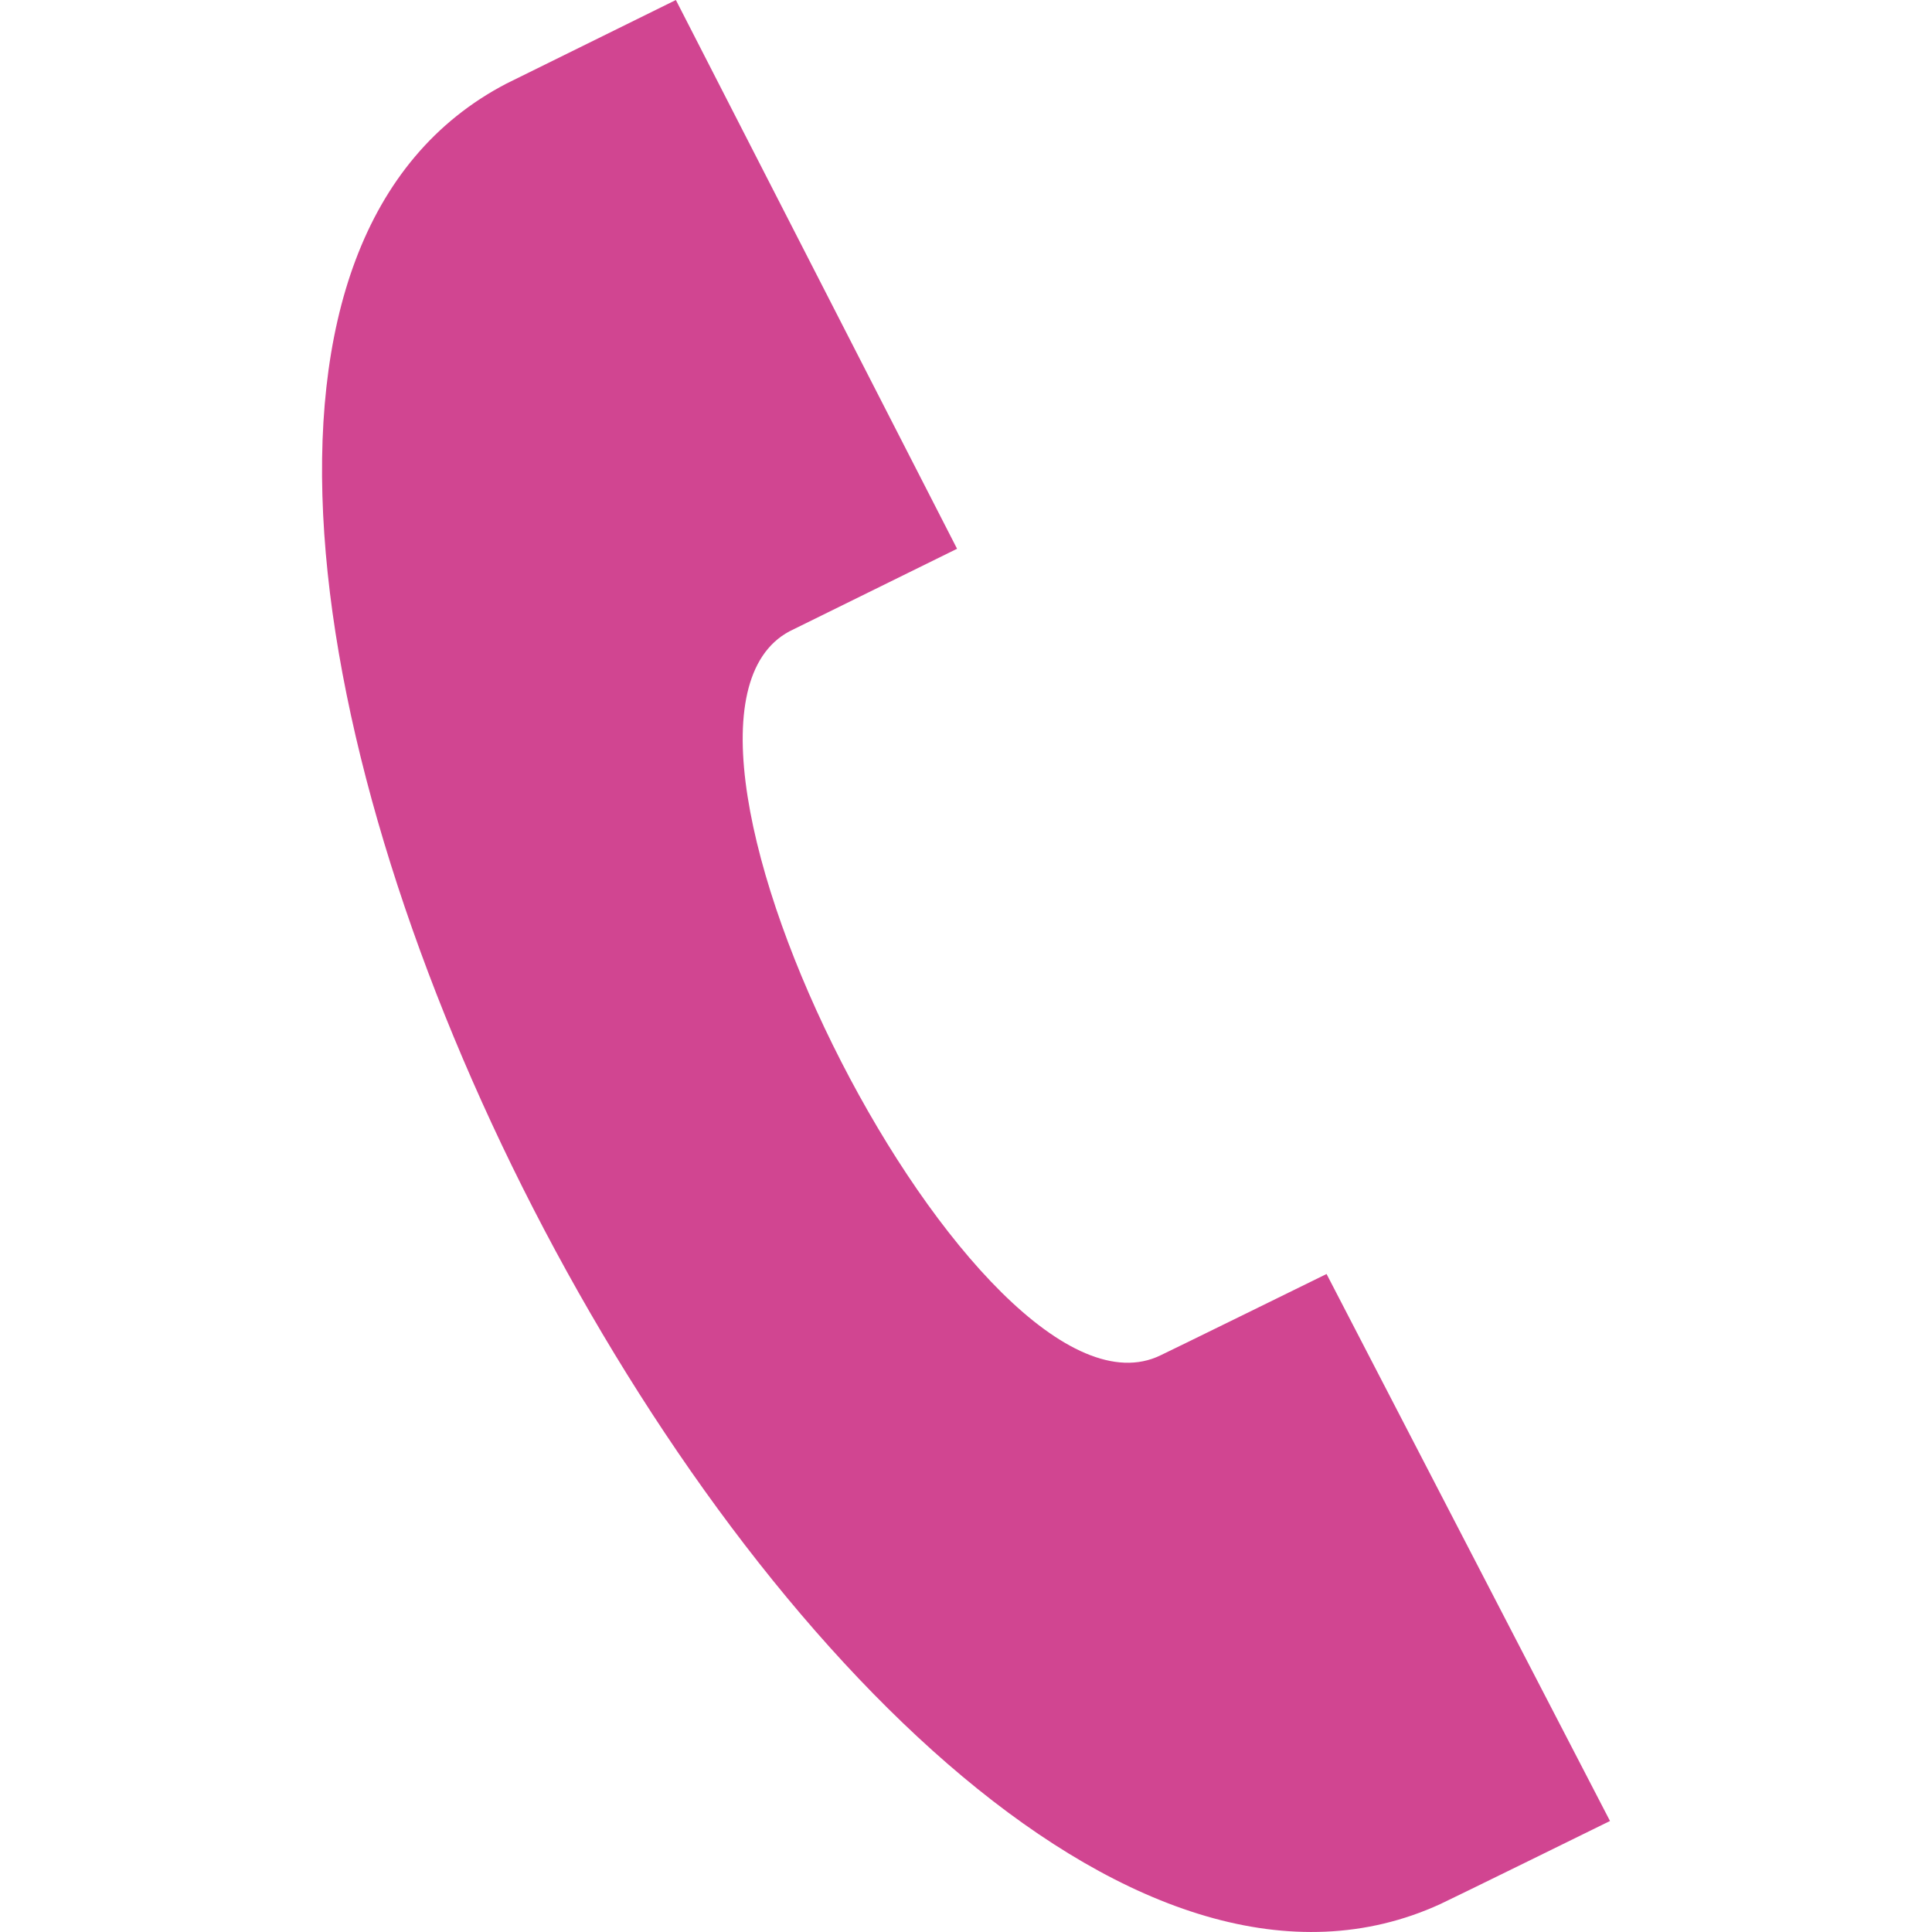
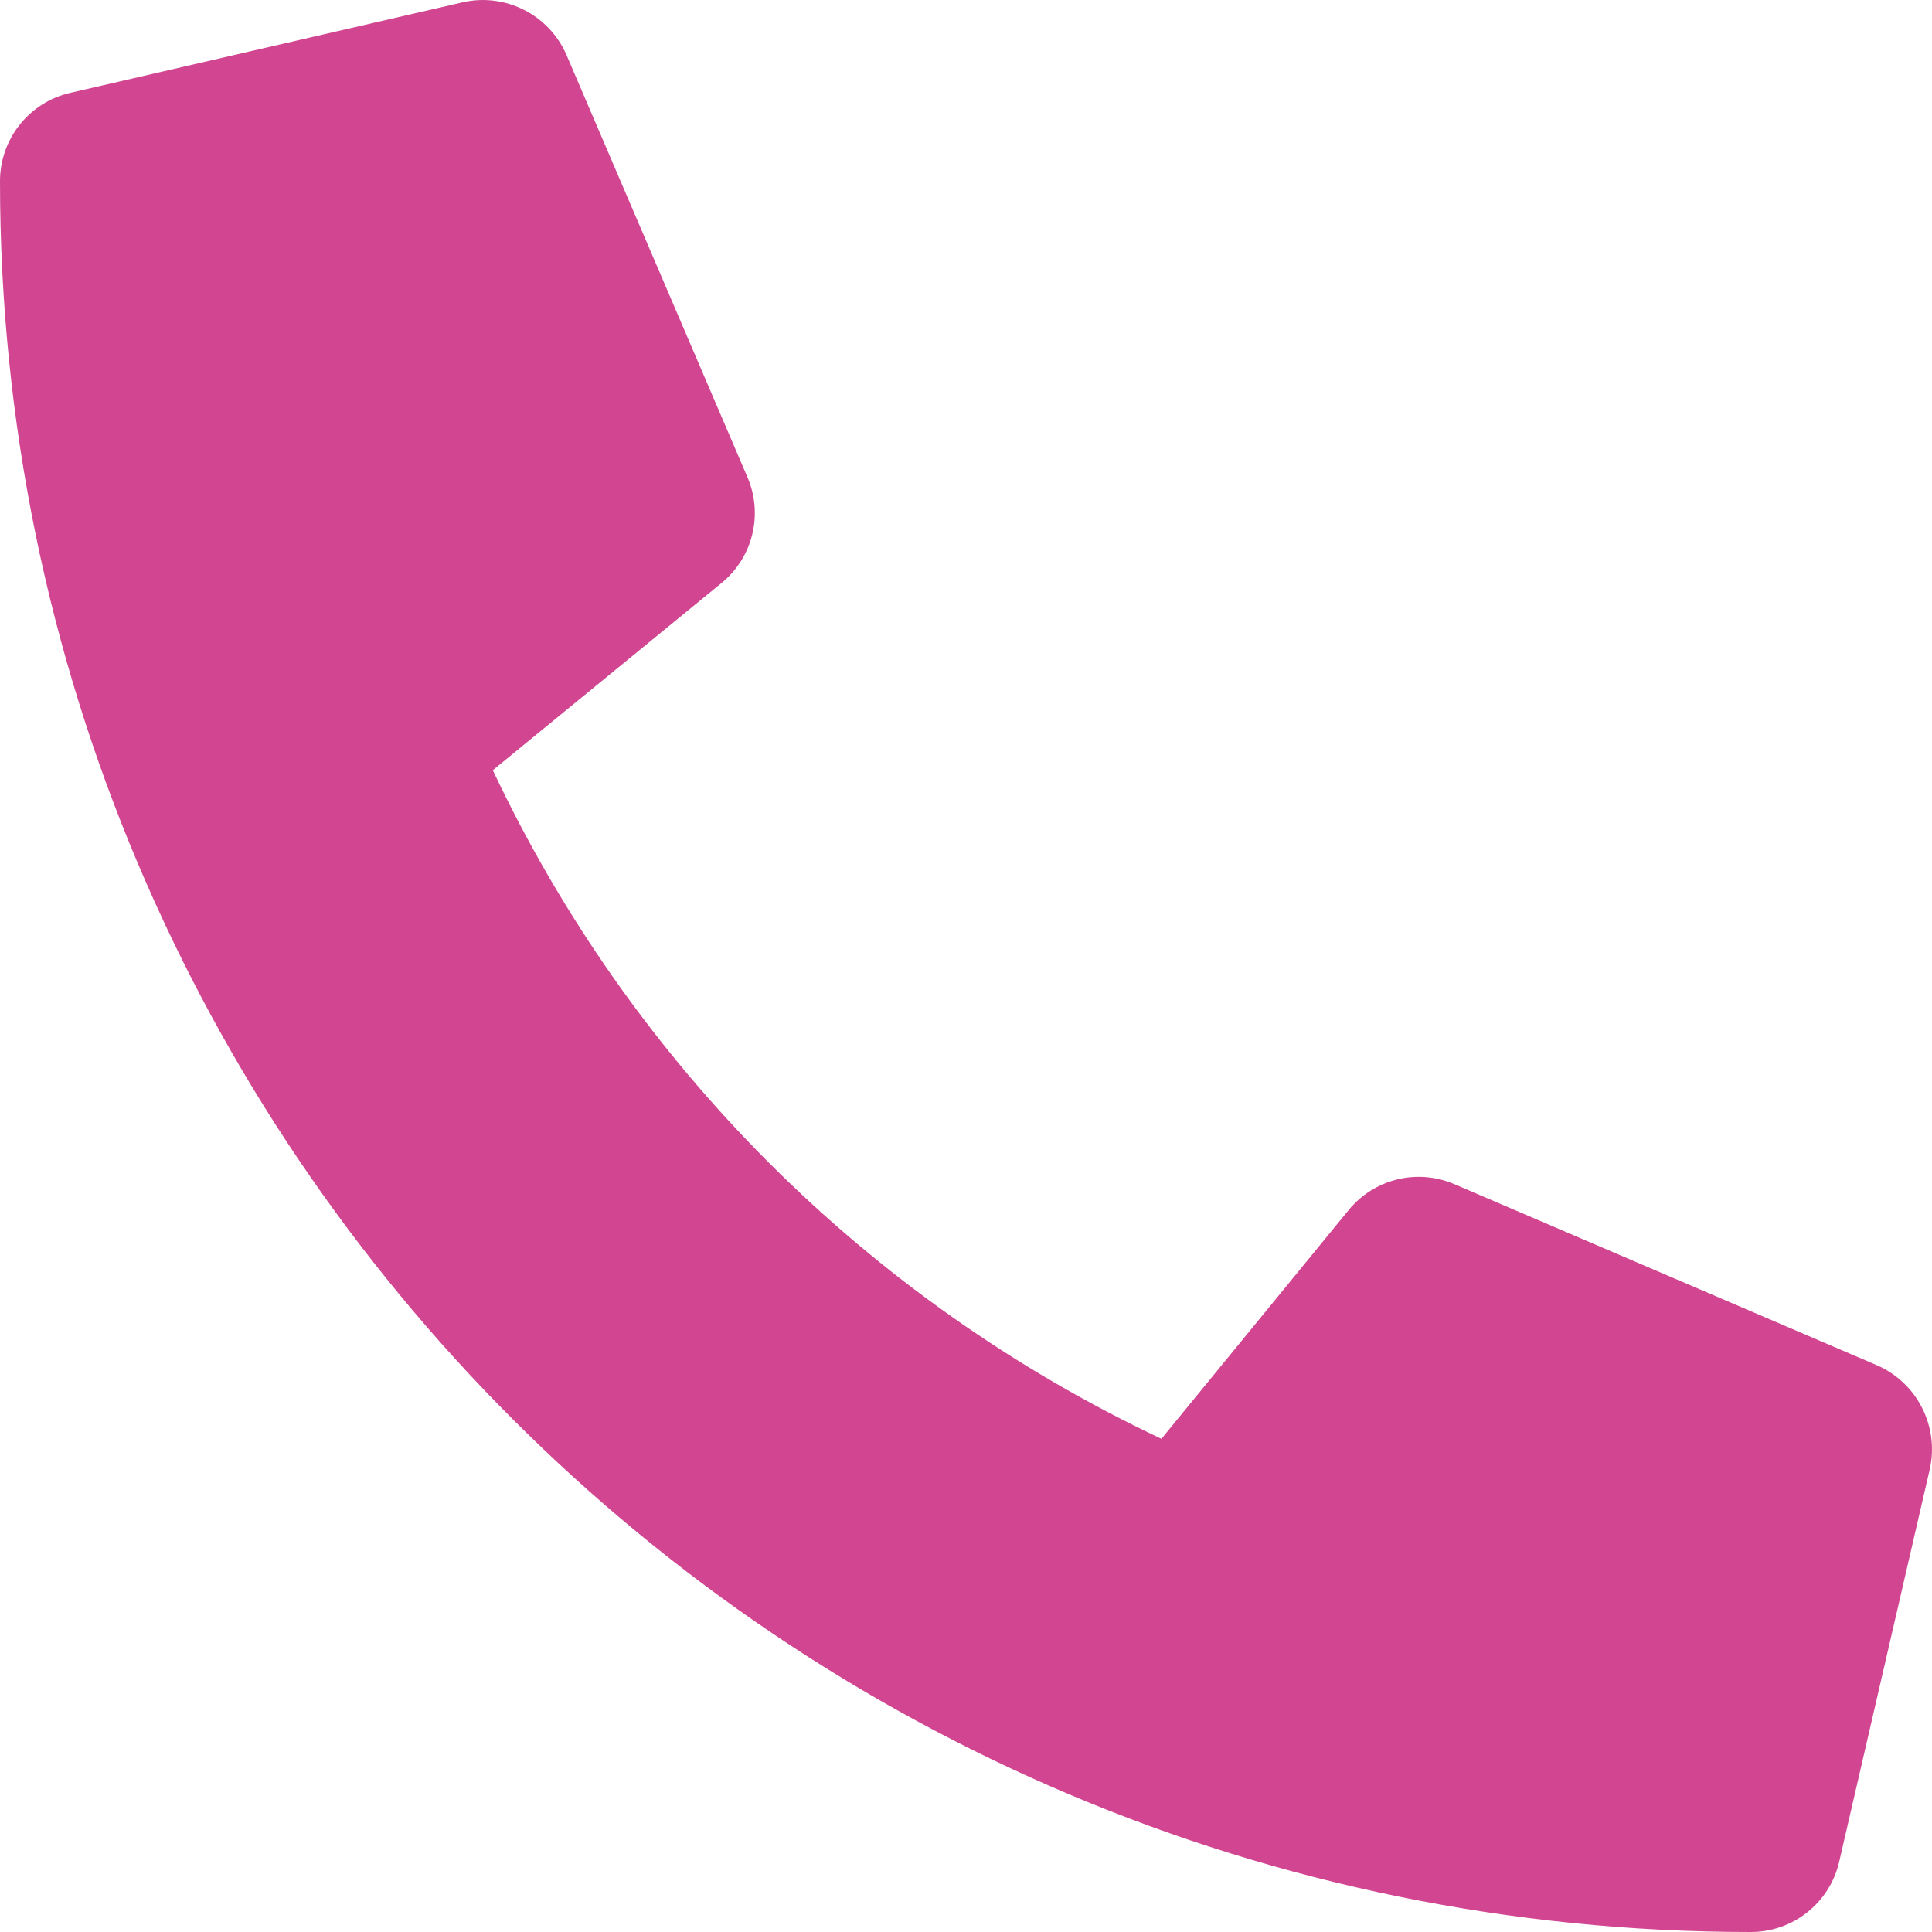
- <svg xmlns="http://www.w3.org/2000/svg" width="24" height="24" viewBox="0 0 24 24" fill="#D14591">
-   <path d="M20 22.621l-3.521-6.795c-.008.004-1.974.97-2.064 1.011-2.24 1.086-6.799-7.82-4.609-8.994l2.083-1.026-3.493-6.817-2.106 1.039c-7.202 3.755 4.233 25.982 11.6 22.615.121-.055 2.102-1.029 2.11-1.033z" />
+ <svg xmlns="http://www.w3.org/2000/svg" aria-hidden="true" class="e-font-icon-svg e-fas-phone-alt" fill="#D14591" viewBox="0 0 512 512">
+   <path d="M497.39 361.8l-112-48a24 24 0 0 0-28 6.9l-49.6 60.6A370.66 370.66 0 0 1 130.6 204.11l60.6-49.6a23.94 23.94 0 0 0 6.9-28l-48-112A24.16 24.16 0 0 0 122.6.61l-104 24A24 24 0 0 0 0 48c0 256.5 207.9 464 464 464a24 24 0 0 0 23.4-18.6l24-104a24.29 24.29 0 0 0-14.01-27.6z" />
</svg>
